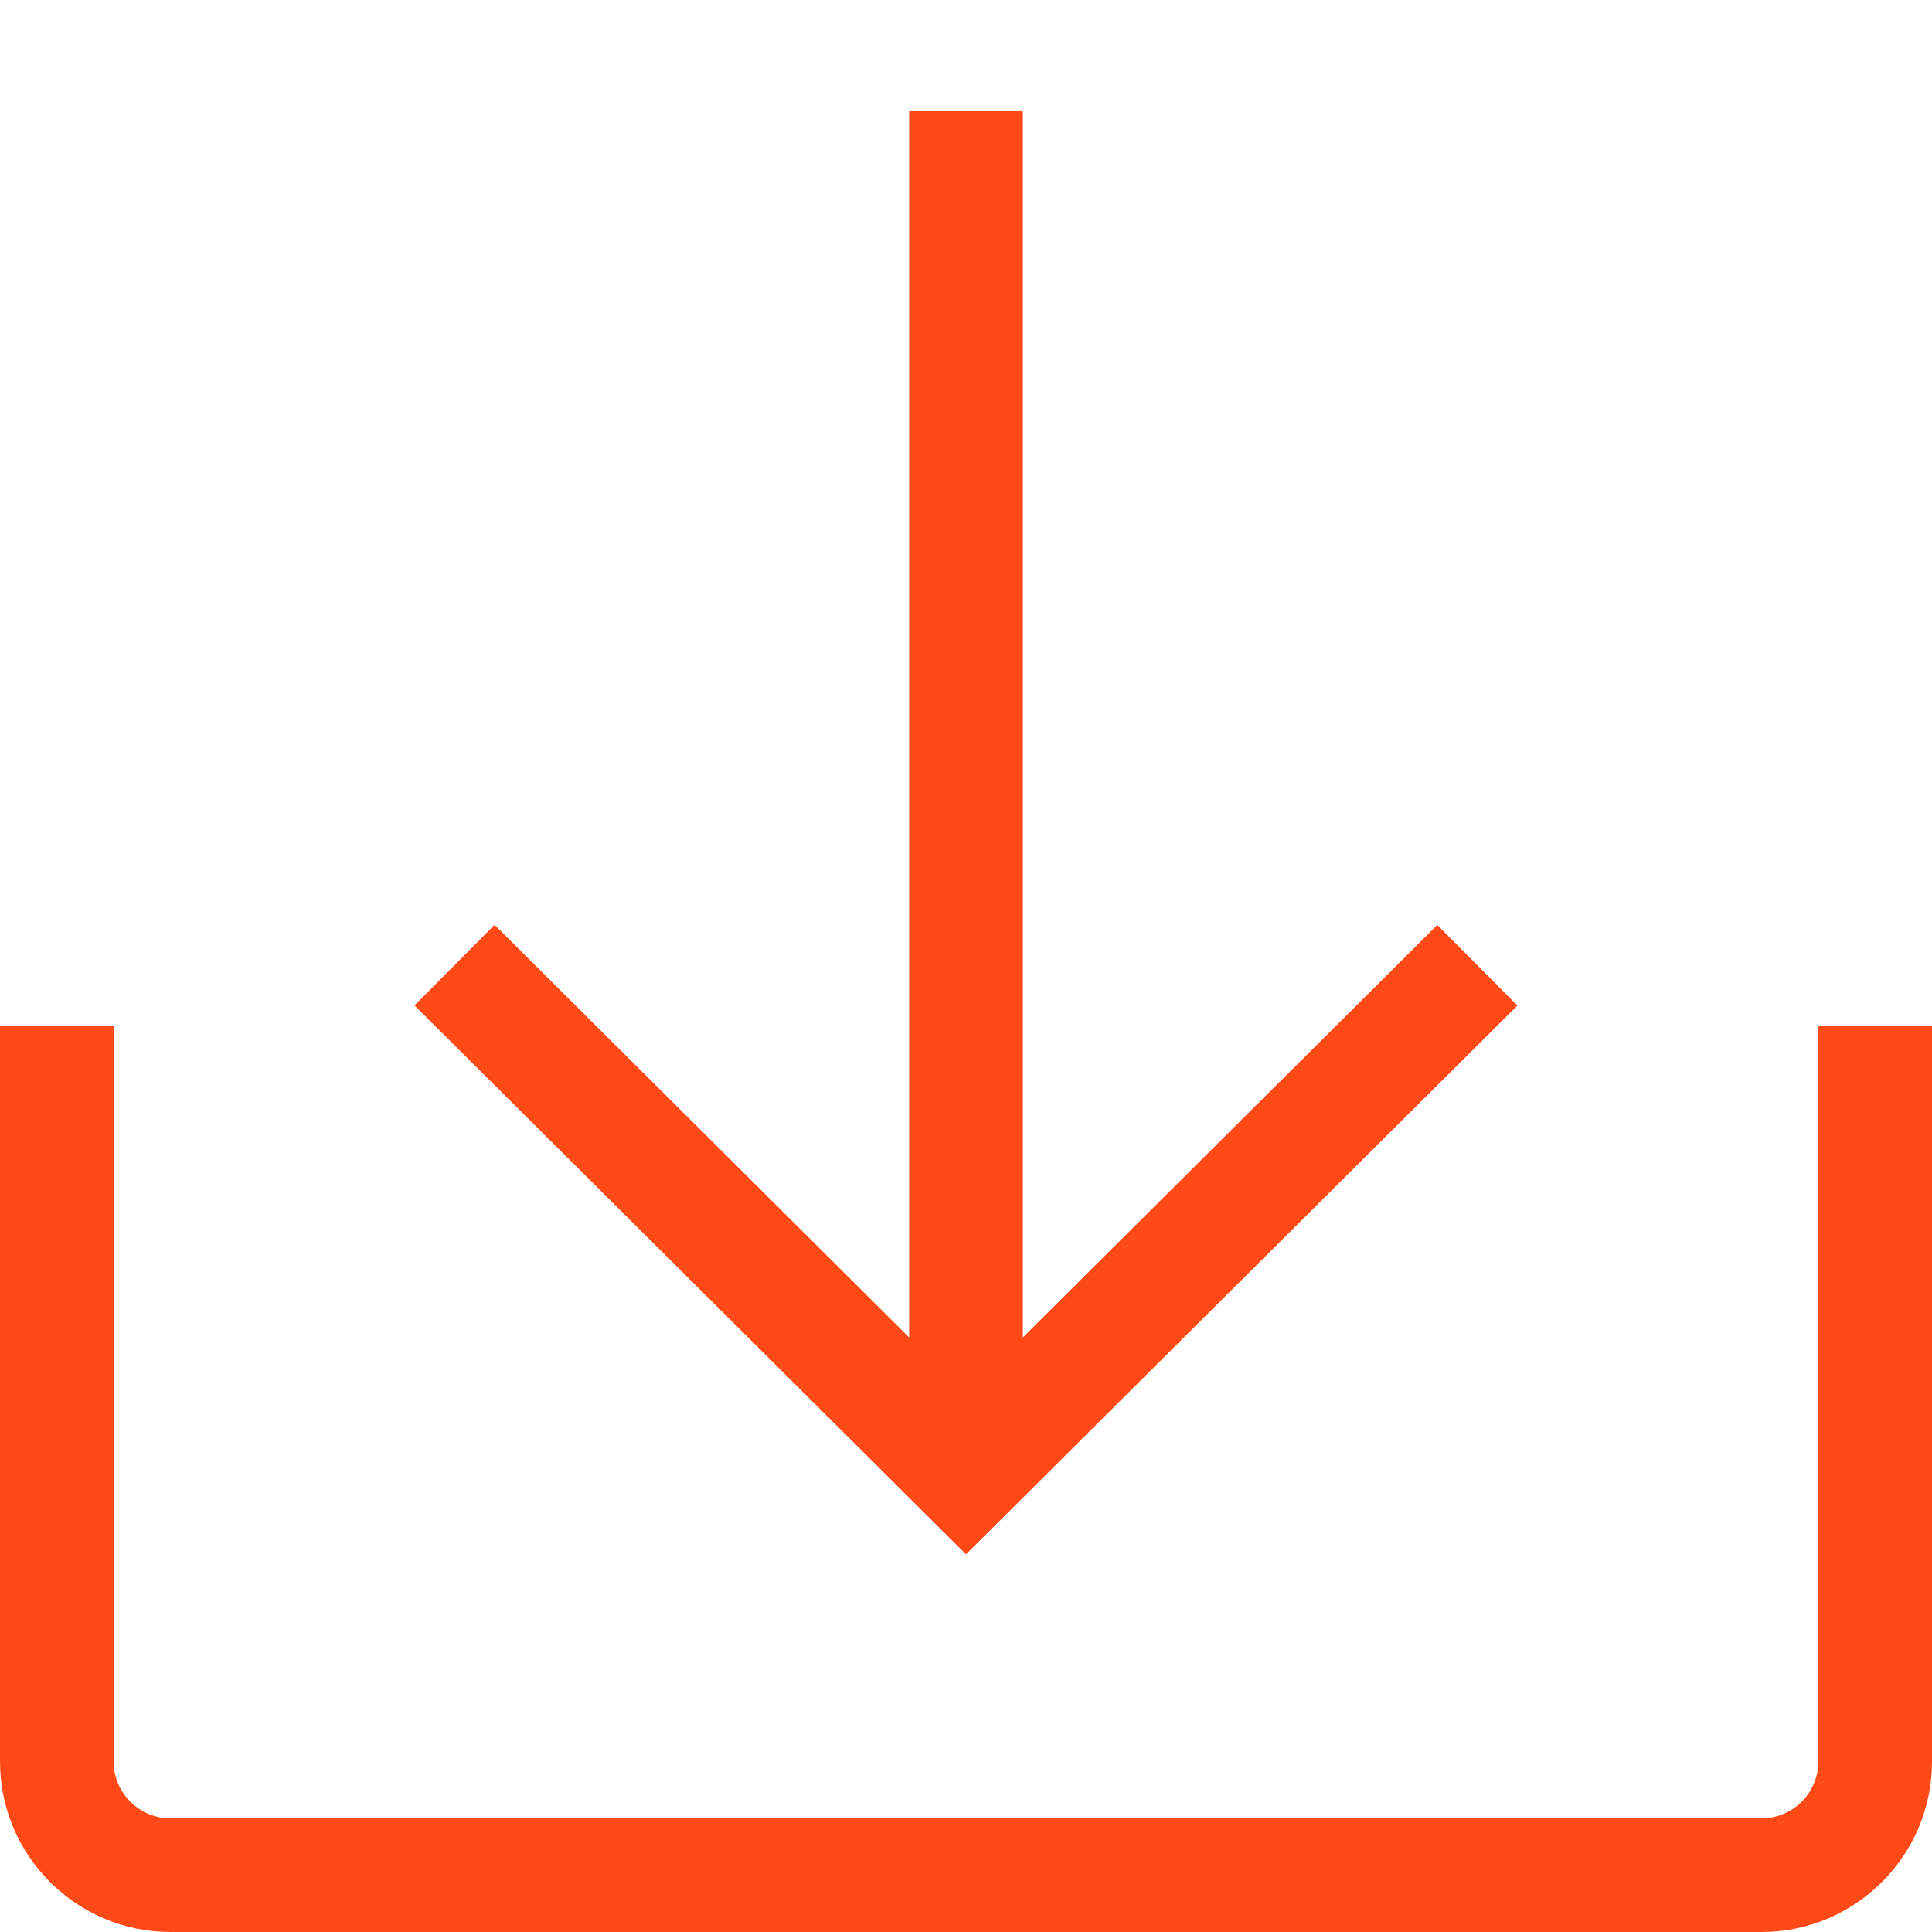
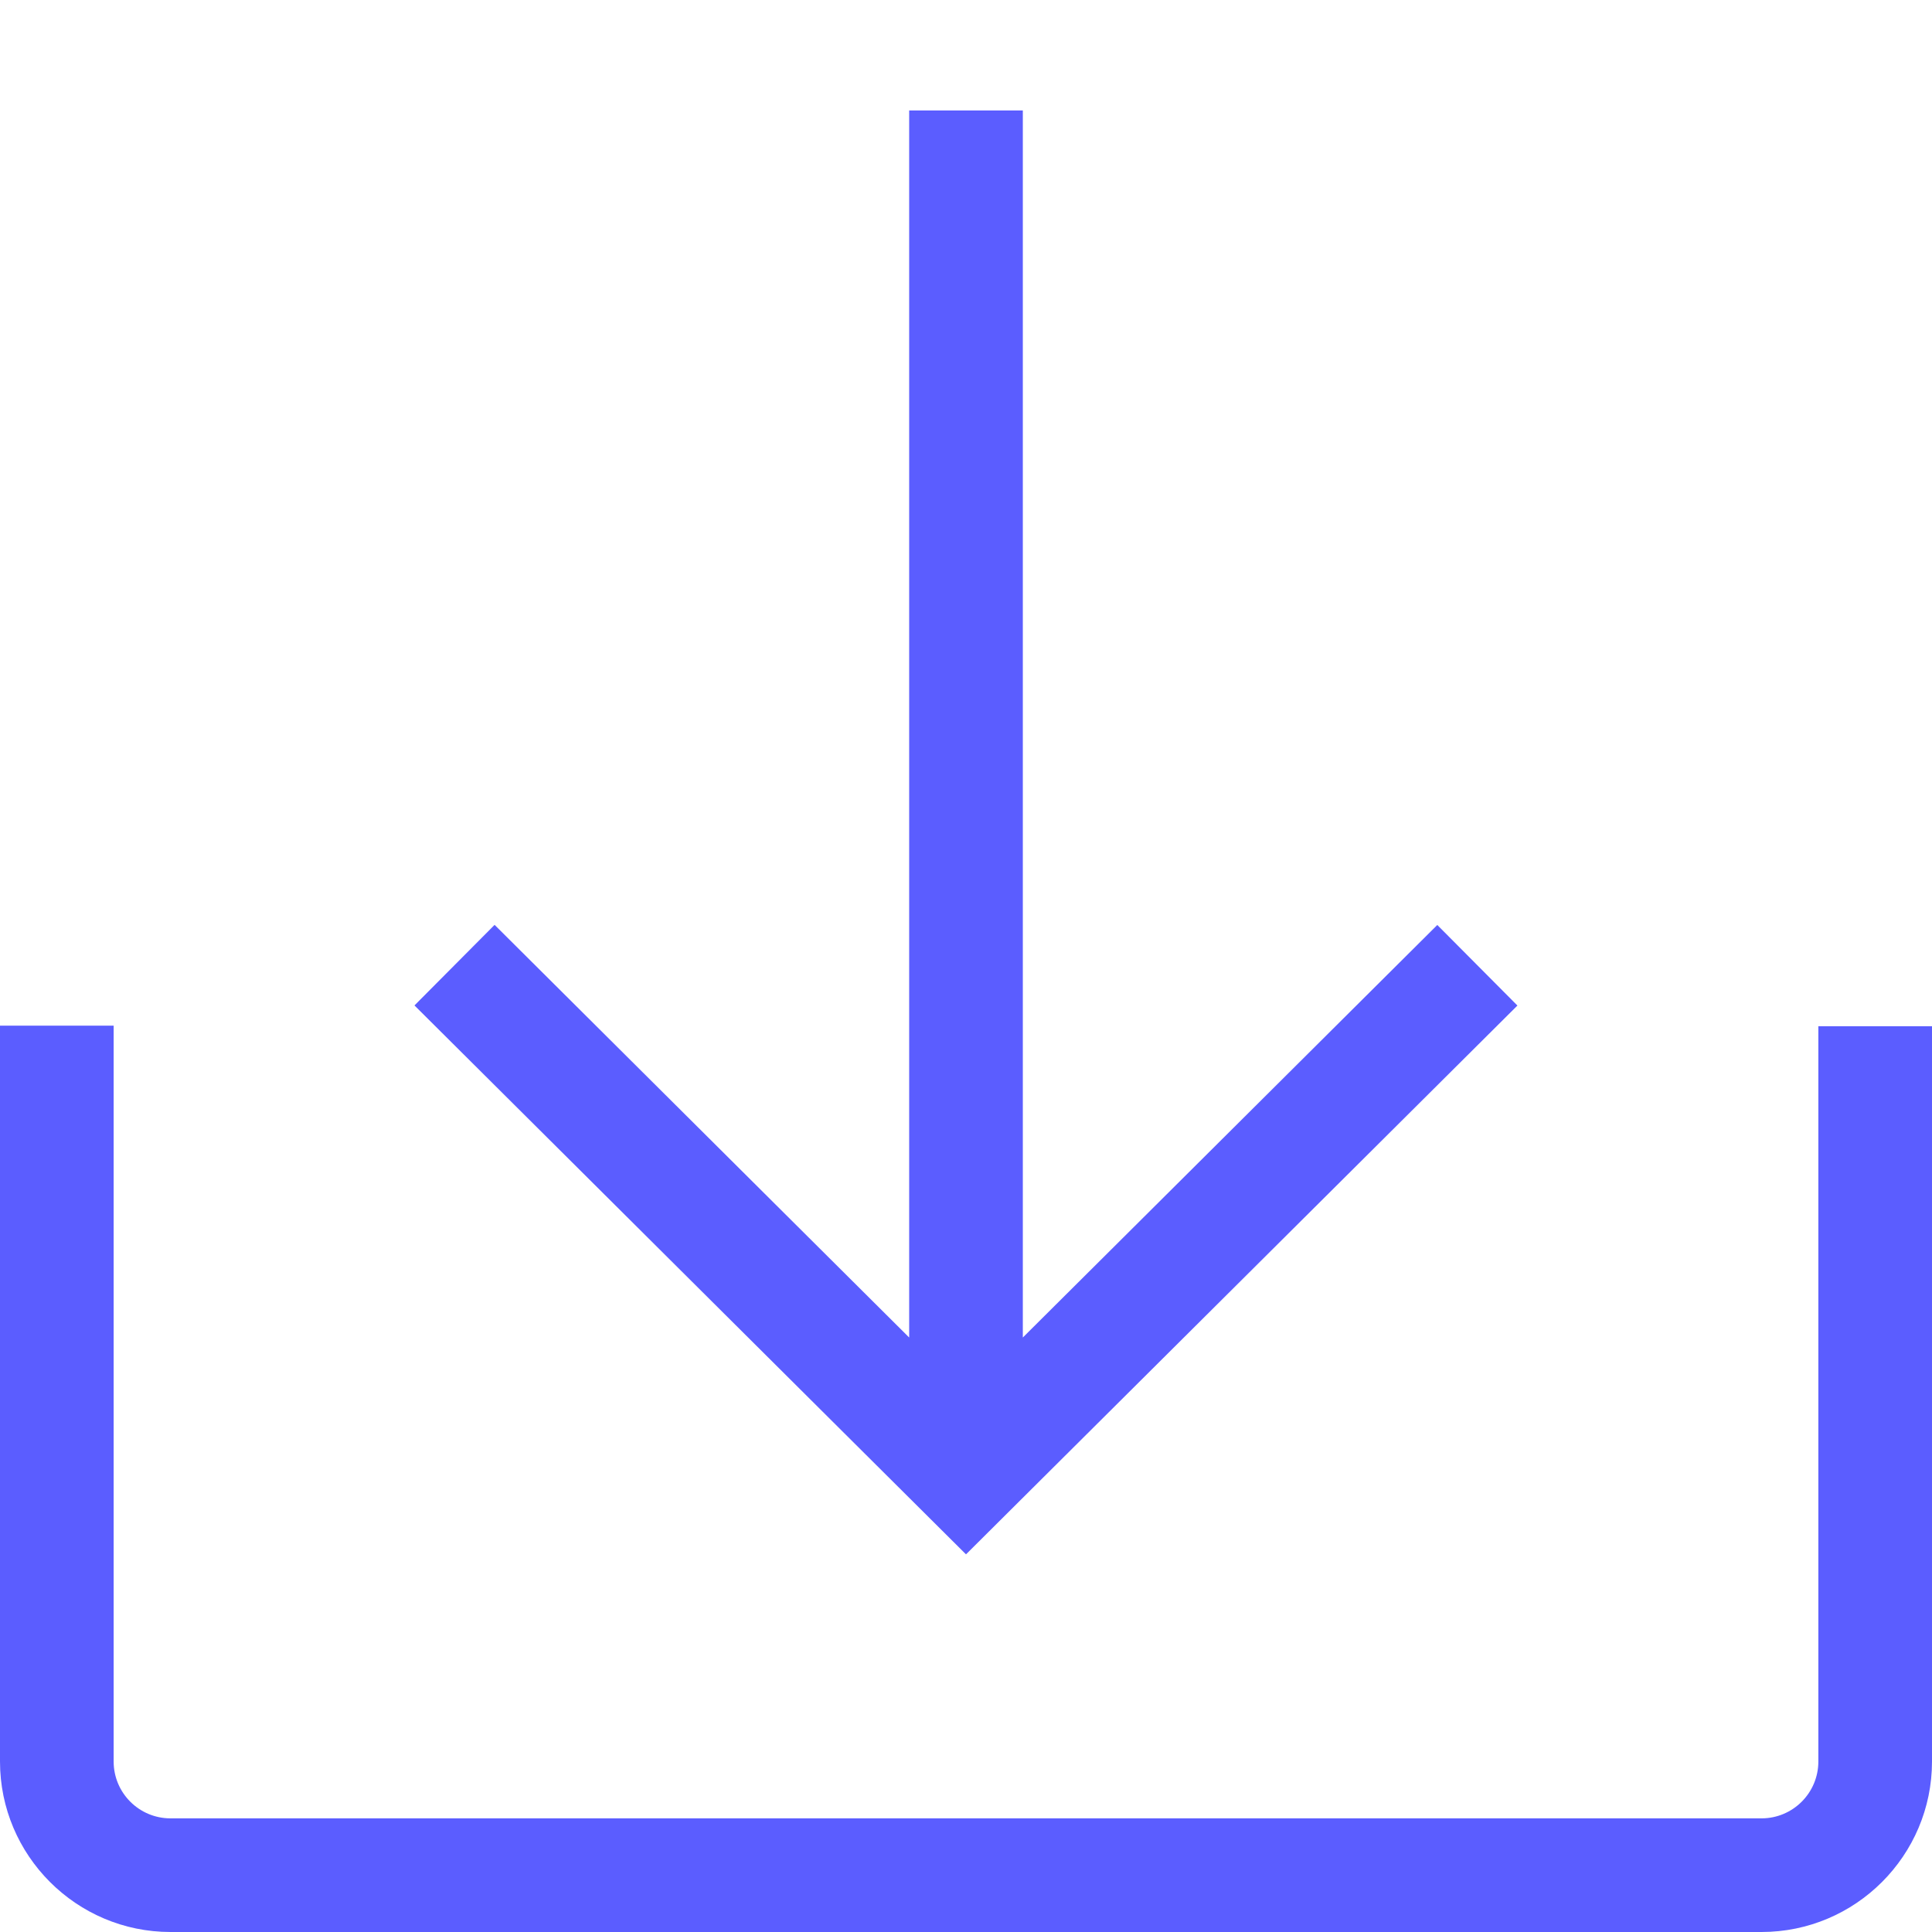
<svg xmlns="http://www.w3.org/2000/svg" version="1.1" width="17" height="17" viewBox="0 0 17 17">
  <g>
    </g>
-   <path d="M8.5 13.677l-4.853-4.83 0.705-0.709 3.648 3.631v-10.797h1v10.797l3.647-3.63 0.705 0.709-4.852 4.829zM16 9.030v6.47c0 0.276-0.224 0.5-0.5 0.5h-14c-0.276 0-0.5-0.224-0.5-0.5v-6.475h-1v6.475c0 0.827 0.673 1.5 1.5 1.5h14c0.827 0 1.5-0.673 1.5-1.5v-6.47h-1z" fill="#ff4a17" />
+   <path d="M8.5 13.677l-4.853-4.83 0.705-0.709 3.648 3.631v-10.797h1v10.797l3.647-3.63 0.705 0.709-4.852 4.829zM16 9.030v6.47c0 0.276-0.224 0.5-0.5 0.5h-14c-0.276 0-0.5-0.224-0.5-0.5v-6.475h-1v6.475c0 0.827 0.673 1.5 1.5 1.5h14c0.827 0 1.5-0.673 1.5-1.5v-6.47h-1z" fill="#5b5dff" />
</svg>
